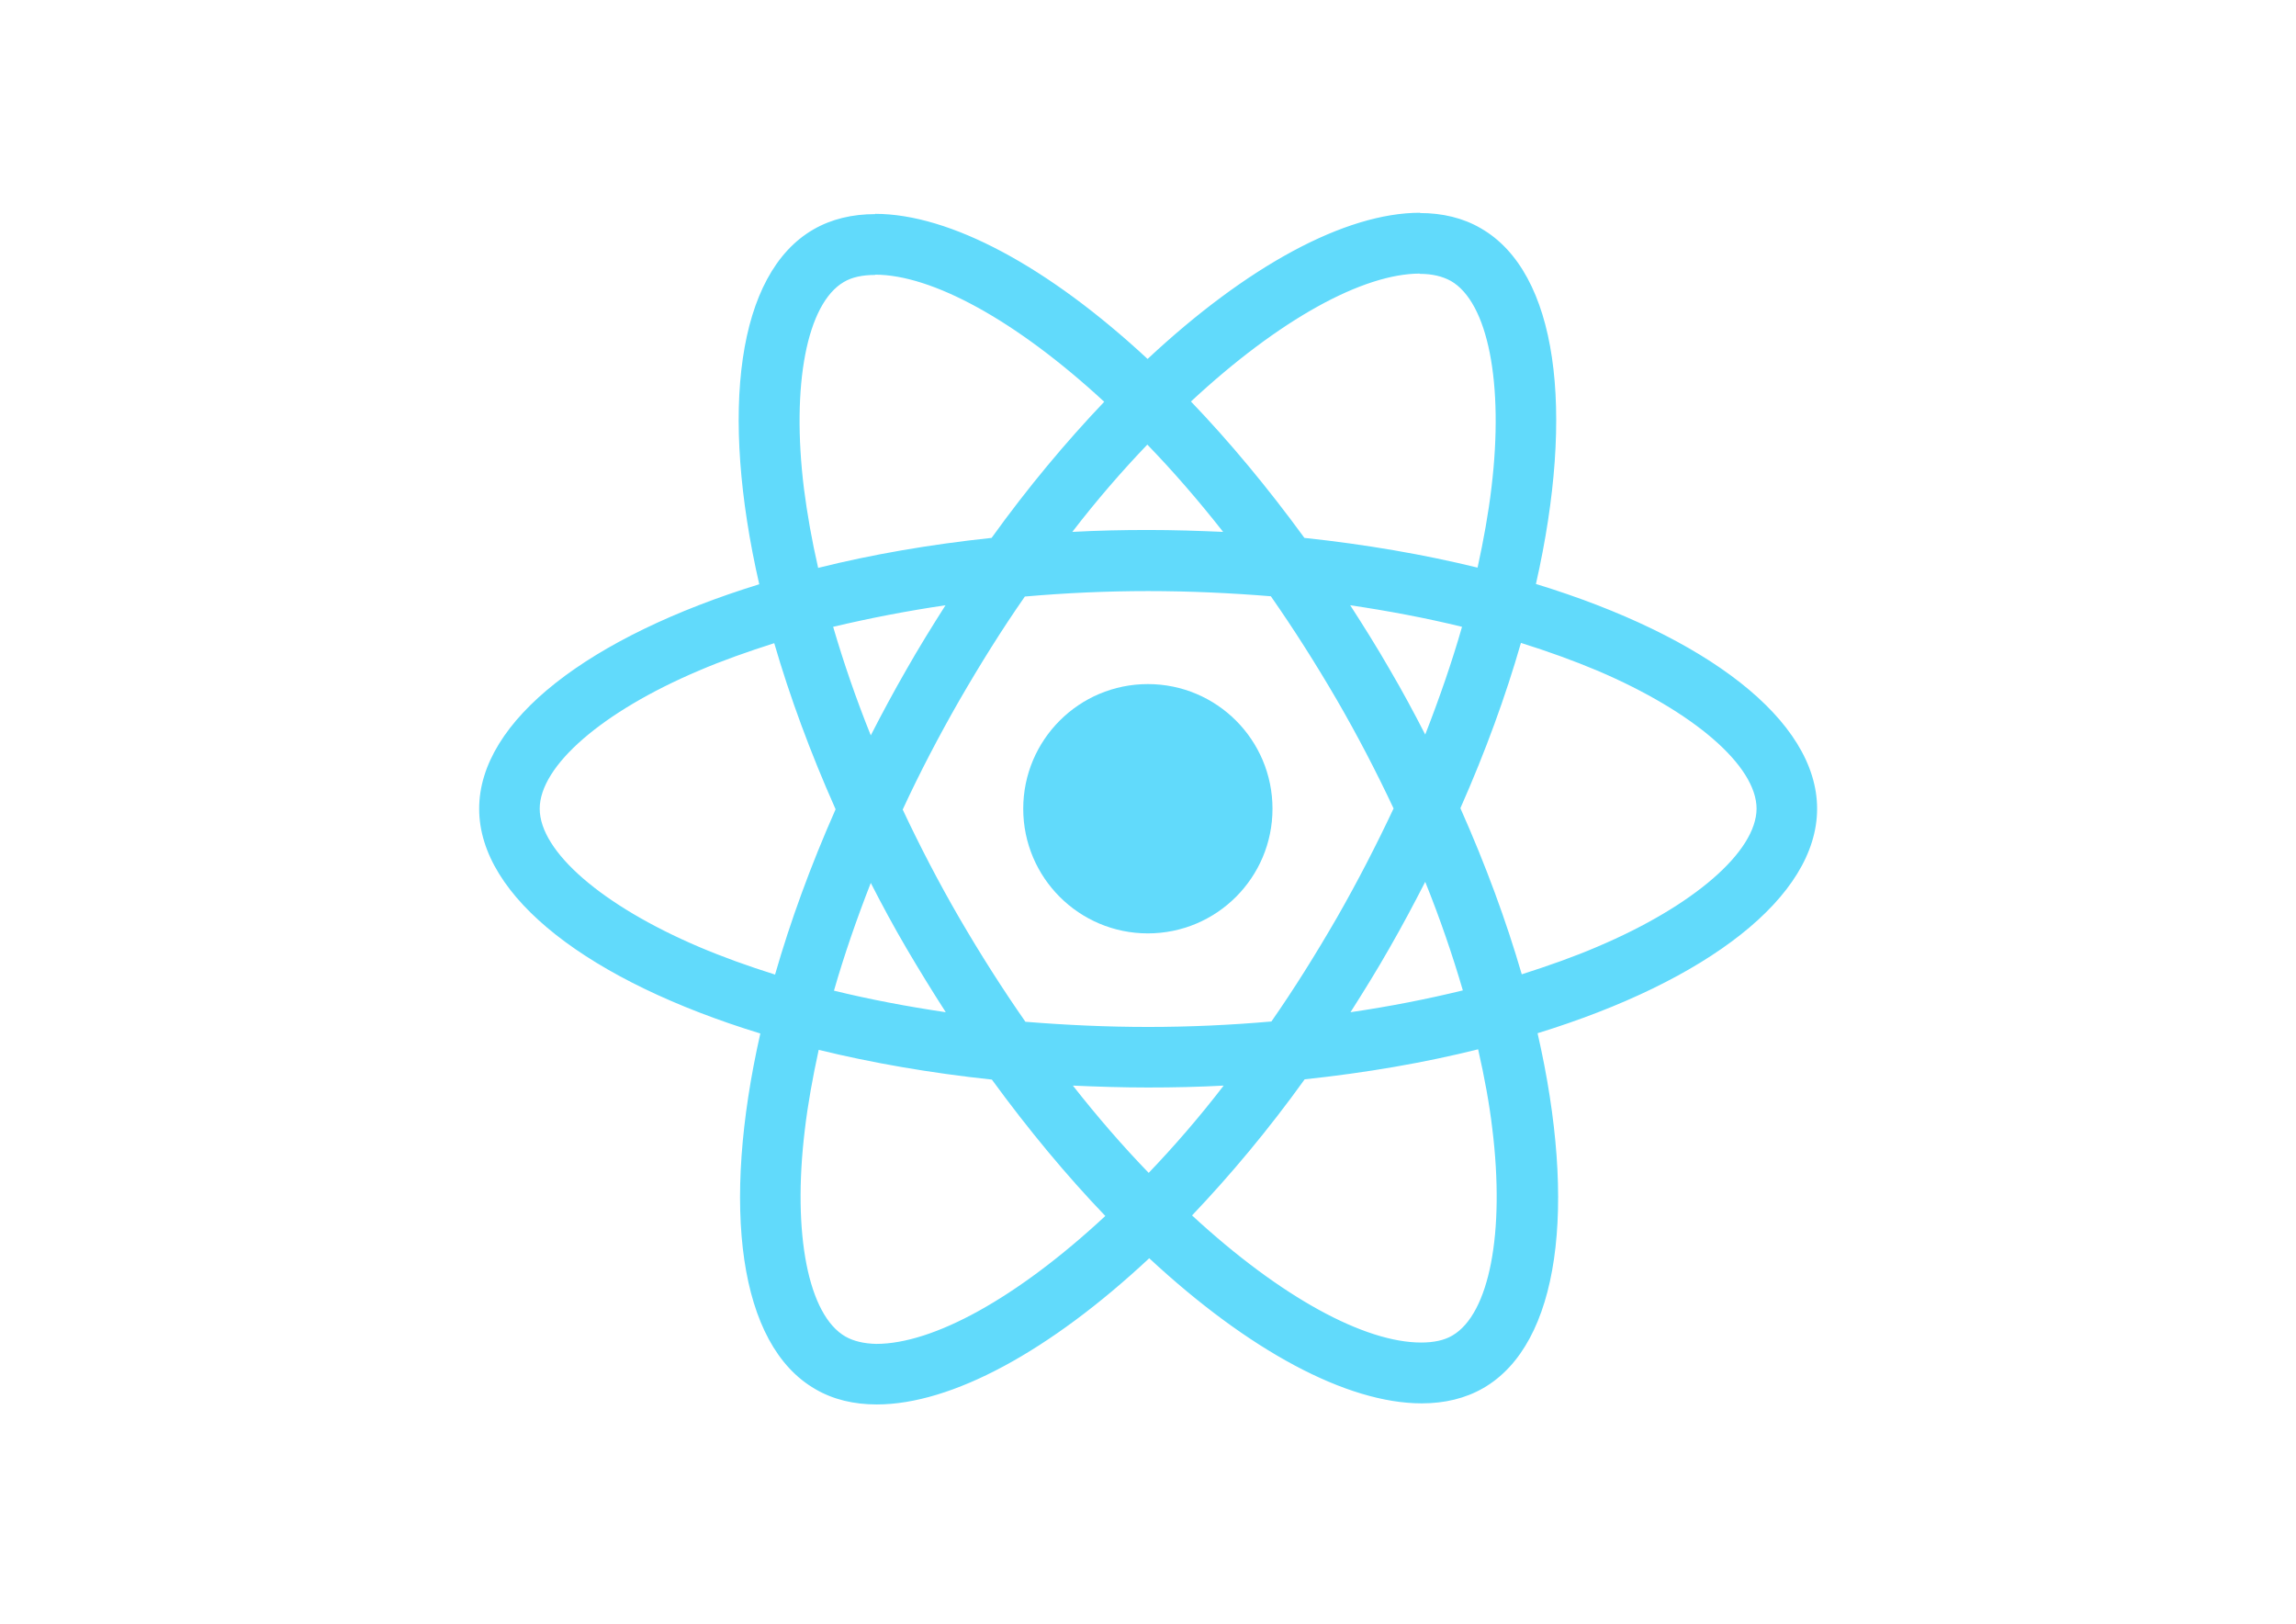
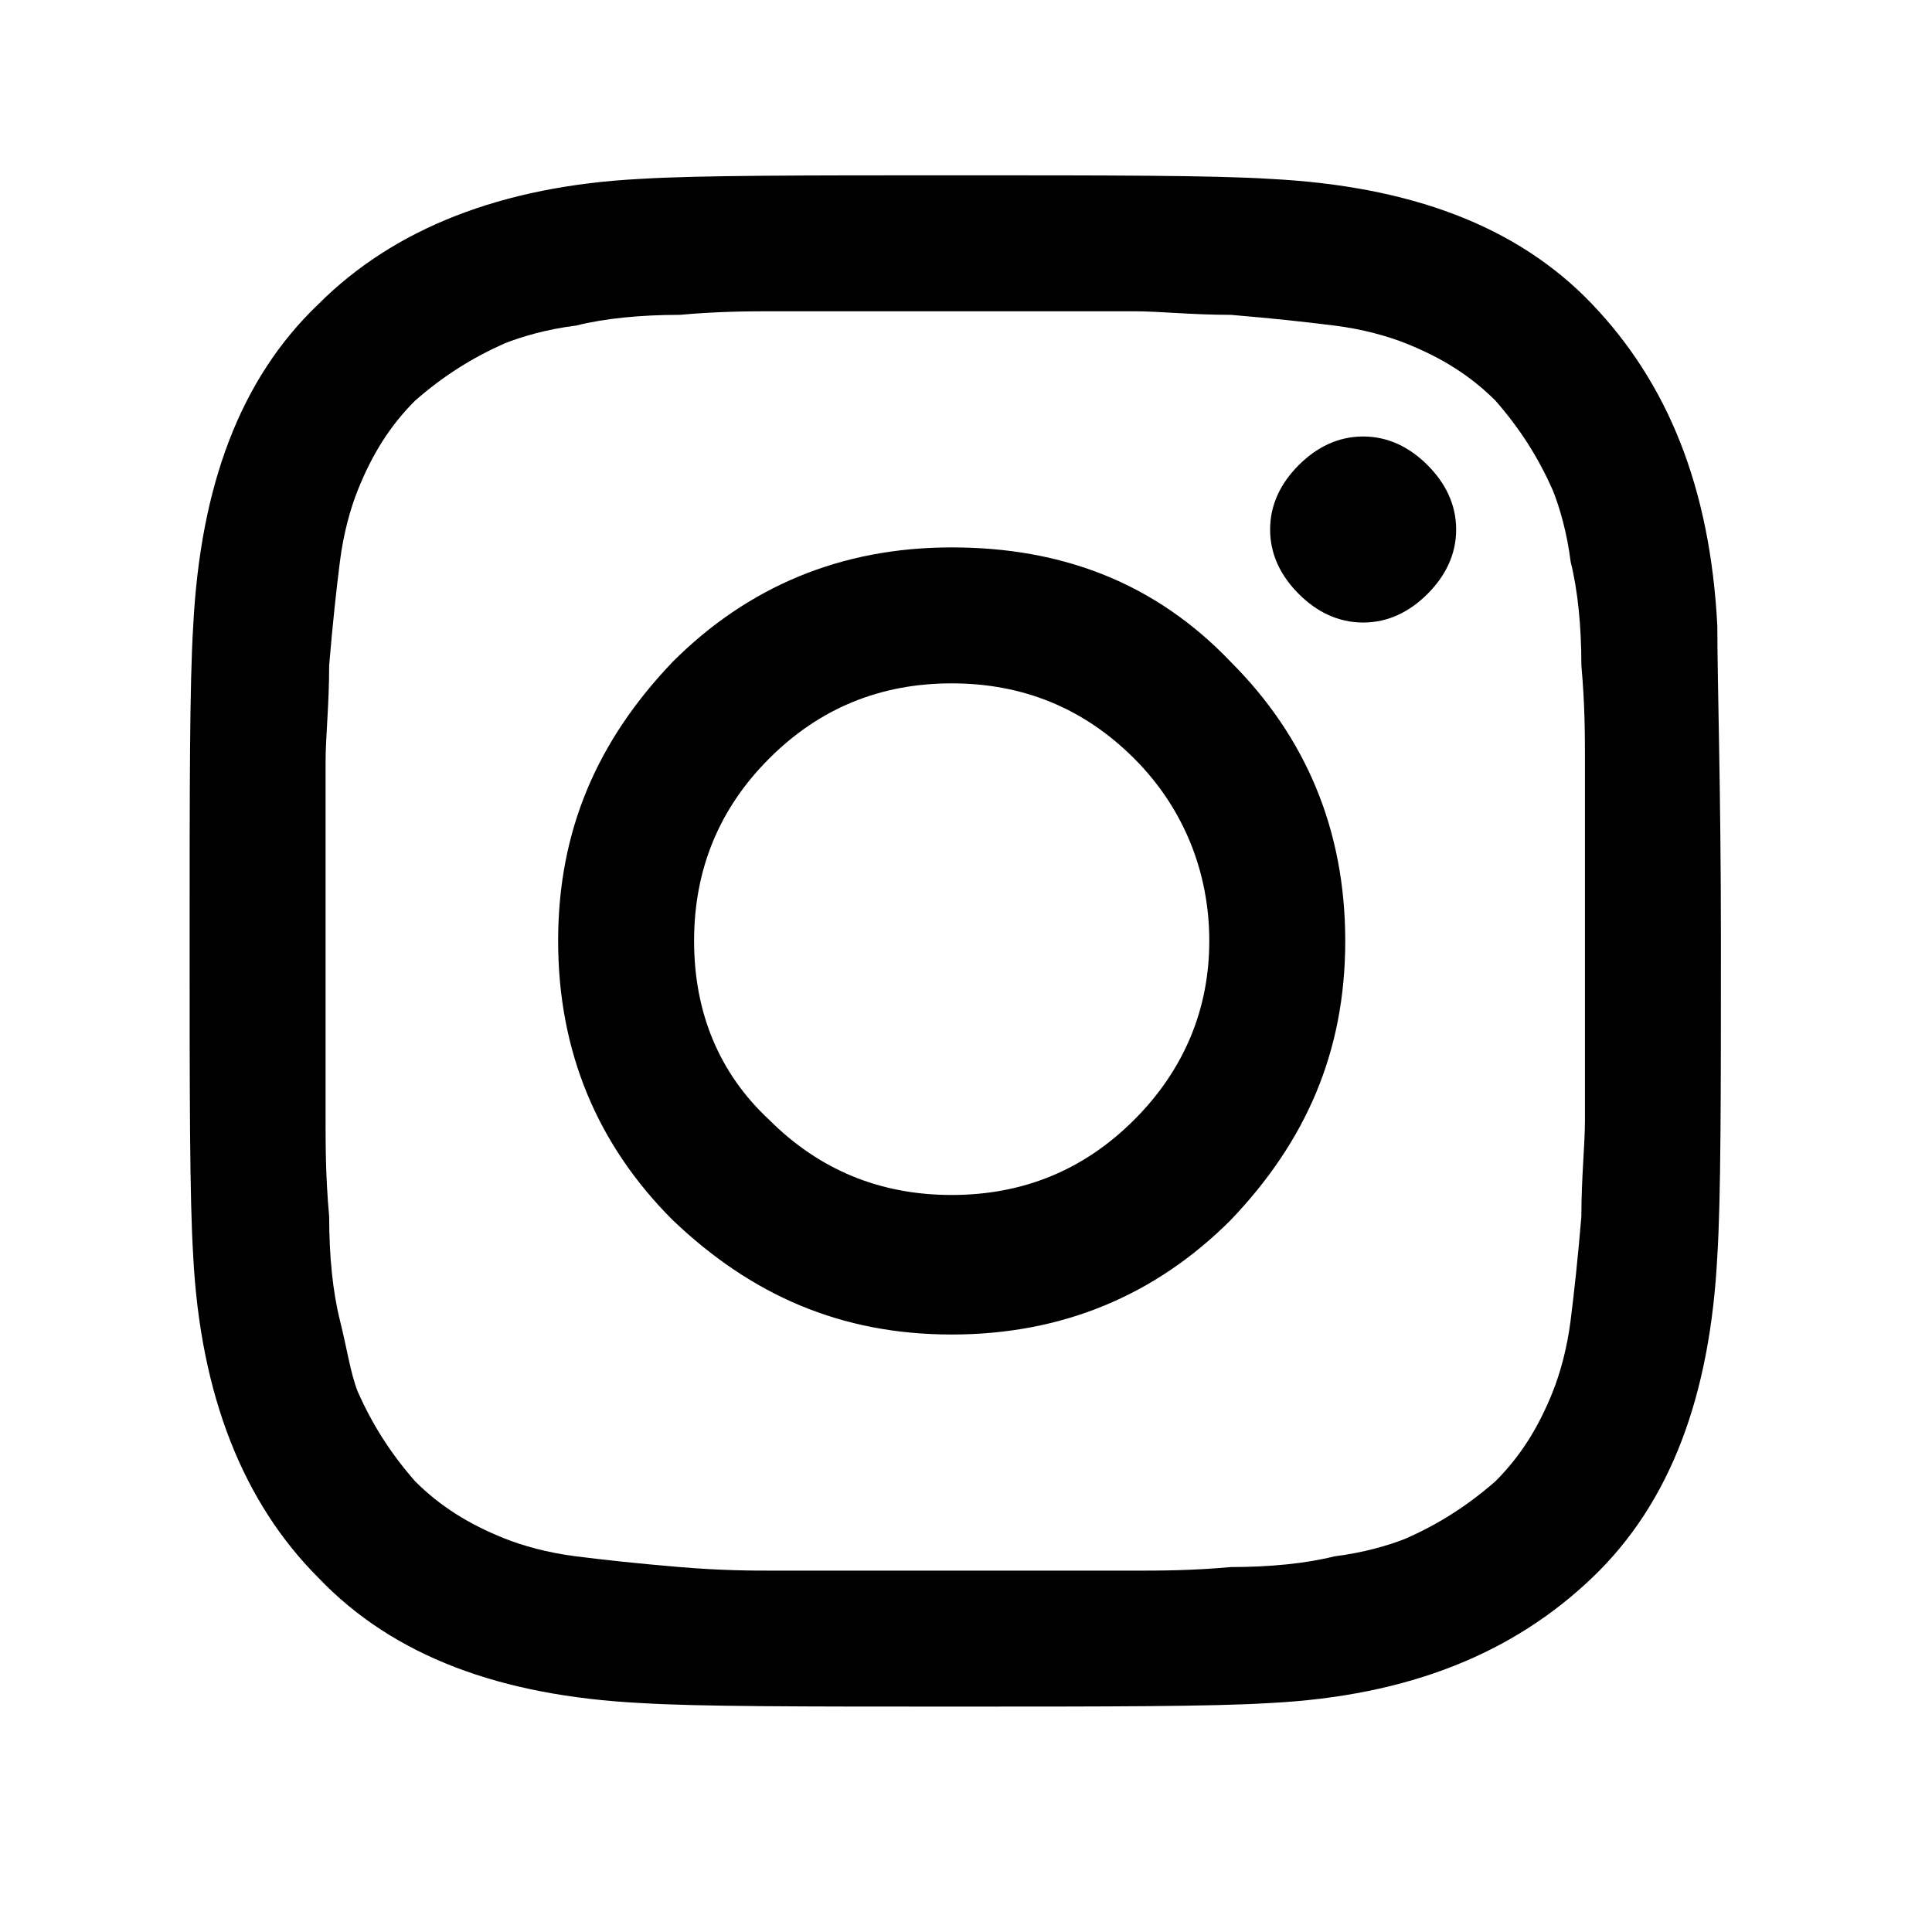
- <svg xmlns="http://www.w3.org/2000/svg" viewBox="0 0 841.9 595.3">
-   <g fill="#61DAFB">
-     <path d="M666.3 296.5c0-32.5-40.7-63.3-103.1-82.4 14.4-63.6 8-114.2-20.2-130.4-6.5-3.8-14.1-5.6-22.4-5.6v22.3c4.6 0 8.3.9 11.4 2.6 13.6 7.8 19.5 37.5 14.9 75.7-1.1 9.4-2.9 19.3-5.1 29.4-19.6-4.8-41-8.5-63.5-10.9-13.5-18.5-27.5-35.3-41.6-50 32.6-30.3 63.2-46.9 84-46.9V78c-27.5 0-63.5 19.6-99.9 53.6-36.4-33.8-72.4-53.2-99.9-53.2v22.3c20.7 0 51.4 16.5 84 46.6-14 14.7-28 31.4-41.3 49.9-22.6 2.4-44 6.1-63.6 11-2.3-10-4-19.7-5.2-29-4.7-38.2 1.1-67.9 14.6-75.8 3-1.8 6.9-2.6 11.5-2.6V78.5c-8.4 0-16 1.8-22.6 5.6-28.1 16.2-34.4 66.7-19.9 130.1-62.2 19.2-102.7 49.9-102.7 82.3 0 32.5 40.7 63.3 103.1 82.4-14.4 63.6-8 114.2 20.2 130.4 6.5 3.8 14.1 5.6 22.5 5.6 27.5 0 63.5-19.6 99.9-53.6 36.4 33.8 72.4 53.2 99.9 53.2 8.4 0 16-1.8 22.6-5.6 28.1-16.2 34.4-66.7 19.9-130.1 62-19.1 102.5-49.9 102.5-82.3zm-130.2-66.7c-3.7 12.9-8.3 26.2-13.5 39.5-4.1-8-8.4-16-13.1-24-4.6-8-9.5-15.8-14.4-23.4 14.2 2.1 27.9 4.7 41 7.9zm-45.8 106.5c-7.8 13.5-15.8 26.3-24.1 38.2-14.9 1.3-30 2-45.2 2-15.1 0-30.2-.7-45-1.9-8.3-11.9-16.4-24.6-24.2-38-7.6-13.1-14.5-26.4-20.8-39.8 6.2-13.4 13.2-26.8 20.7-39.9 7.8-13.5 15.8-26.3 24.1-38.2 14.9-1.3 30-2 45.2-2 15.1 0 30.2.7 45 1.9 8.3 11.9 16.4 24.6 24.2 38 7.6 13.1 14.5 26.4 20.8 39.8-6.3 13.4-13.2 26.8-20.7 39.9zm32.3-13c5.4 13.4 10 26.8 13.8 39.8-13.1 3.2-26.9 5.9-41.2 8 4.9-7.7 9.8-15.6 14.4-23.7 4.6-8 8.9-16.1 13-24.1zM421.2 430c-9.3-9.6-18.6-20.3-27.8-32 9 .4 18.2.7 27.5.7 9.4 0 18.7-.2 27.8-.7-9 11.7-18.3 22.4-27.5 32zm-74.4-58.9c-14.2-2.1-27.9-4.7-41-7.9 3.7-12.9 8.3-26.2 13.5-39.5 4.1 8 8.4 16 13.1 24 4.7 8 9.5 15.8 14.4 23.4zM420.7 163c9.3 9.6 18.6 20.3 27.8 32-9-.4-18.2-.7-27.5-.7-9.4 0-18.7.2-27.8.7 9-11.7 18.3-22.4 27.5-32zm-74 58.9c-4.9 7.7-9.8 15.6-14.4 23.7-4.6 8-8.9 16-13 24-5.4-13.4-10-26.8-13.8-39.8 13.1-3.1 26.9-5.8 41.2-7.9zm-90.5 125.2c-35.4-15.1-58.3-34.9-58.3-50.6 0-15.7 22.9-35.6 58.3-50.6 8.6-3.7 18-7 27.7-10.1 5.7 19.6 13.2 40 22.5 60.9-9.2 20.8-16.6 41.1-22.2 60.6-9.9-3.1-19.3-6.5-28-10.2zM310 490c-13.6-7.8-19.5-37.5-14.9-75.7 1.1-9.4 2.9-19.3 5.1-29.4 19.6 4.8 41 8.5 63.5 10.9 13.5 18.5 27.5 35.3 41.6 50-32.6 30.3-63.2 46.9-84 46.9-4.5-.1-8.3-1-11.3-2.7zm237.2-76.2c4.7 38.2-1.1 67.9-14.6 75.8-3 1.8-6.9 2.6-11.5 2.6-20.7 0-51.4-16.5-84-46.6 14-14.7 28-31.4 41.3-49.9 22.6-2.4 44-6.1 63.6-11 2.3 10.1 4.1 19.8 5.2 29.1zm38.5-66.7c-8.6 3.7-18 7-27.7 10.1-5.7-19.6-13.2-40-22.5-60.9 9.2-20.8 16.6-41.1 22.2-60.6 9.9 3.1 19.3 6.5 28.1 10.2 35.4 15.1 58.3 34.9 58.3 50.6-.1 15.7-23 35.6-58.4 50.6zM320.8 78.4z" />
-     <circle cx="420.9" cy="296.5" r="45.7" />
-     <path d="M520.5 78.1z" />
+ <svg xmlns="http://www.w3.org/2000/svg" version="1.1" id="Layer_1" x="0px" y="0px" viewBox="0 0 54 54" style="enable-background:new 0 0 54 54;" xml:space="preserve">
+   <style type="text/css">
+ 	.st0{fill:none;}
+ </style>
+   <g>
+     <rect x="-0.2" y="0.1" class="st0" width="53.8" height="53.4" />
+     <path d="M48.1,26.3c0,4.3,0,7.2-0.1,8.8c-0.2,3.9-1.3,6.9-3.5,9s-5.1,3.3-9,3.5c-1.6,0.1-4.6,0.1-8.8,0.1c-4.3,0-7.2,0-8.8-0.1   c-3.9-0.2-6.9-1.3-9-3.5c-2.1-2.1-3.3-5.1-3.5-9c-0.1-1.6-0.1-4.6-0.1-8.8s0-7.2,0.1-8.8c0.2-3.9,1.3-6.9,3.5-9   c2.1-2.1,5.1-3.3,9-3.5c1.6-0.1,4.6-0.1,8.8-0.1c4.3,0,7.2,0,8.8,0.1c3.9,0.2,6.9,1.3,9,3.5s3.3,5.1,3.5,9   C48,19.1,48.1,22,48.1,26.3z M28.8,8.7c-1.3,0-2,0-2.1,0c-0.1,0-0.8,0-2.1,0c-1.3,0-2.3,0-2.9,0c-0.7,0-1.6,0-2.7,0.1   c-1.1,0-2.1,0.1-2.9,0.3c-0.8,0.1-1.5,0.3-2,0.5c-0.9,0.4-1.7,0.9-2.5,1.6c-0.7,0.7-1.2,1.5-1.6,2.5c-0.2,0.5-0.4,1.2-0.5,2   s-0.2,1.7-0.3,2.9c0,1.1-0.1,2-0.1,2.7c0,0.7,0,1.7,0,2.9c0,1.3,0,2,0,2.1s0,0.8,0,2.1c0,1.3,0,2.3,0,2.9c0,0.7,0,1.6,0.1,2.7   c0,1.1,0.1,2.1,0.3,2.9s0.3,1.5,0.5,2c0.4,0.9,0.9,1.7,1.6,2.5c0.7,0.7,1.5,1.2,2.5,1.6c0.5,0.2,1.2,0.4,2,0.5   c0.8,0.1,1.7,0.2,2.9,0.3s2,0.1,2.7,0.1c0.7,0,1.7,0,2.9,0c1.3,0,2,0,2.1,0c0.1,0,0.8,0,2.1,0c1.3,0,2.3,0,2.9,0   c0.7,0,1.6,0,2.7-0.1c1.1,0,2.1-0.1,2.9-0.3c0.8-0.1,1.5-0.3,2-0.5c0.9-0.4,1.7-0.9,2.5-1.6c0.7-0.7,1.2-1.5,1.6-2.5   c0.2-0.5,0.4-1.2,0.5-2c0.1-0.8,0.2-1.7,0.3-2.9c0-1.1,0.1-2,0.1-2.7c0-0.7,0-1.7,0-2.9c0-1.3,0-2,0-2.1s0-0.8,0-2.1   c0-1.3,0-2.3,0-2.9c0-0.7,0-1.6-0.1-2.7c0-1.1-0.1-2.1-0.3-2.9c-0.1-0.8-0.3-1.5-0.5-2c-0.4-0.9-0.9-1.7-1.6-2.5   c-0.7-0.7-1.5-1.2-2.5-1.6c-0.5-0.2-1.2-0.4-2-0.5c-0.8-0.1-1.7-0.2-2.9-0.3c-1.1,0-2-0.1-2.7-0.1C31.1,8.7,30.1,8.7,28.8,8.7z    M34.4,18.5c2.1,2.1,3.2,4.7,3.2,7.8s-1.1,5.6-3.2,7.8c-2.1,2.1-4.7,3.2-7.8,3.2c-3.1,0-5.6-1.1-7.8-3.2c-2.1-2.1-3.2-4.7-3.2-7.8   s1.1-5.6,3.2-7.8c2.1-2.1,4.7-3.2,7.8-3.2C29.7,15.3,32.3,16.3,34.4,18.5z M31.7,31.3c1.4-1.4,2.1-3.1,2.1-5s-0.7-3.7-2.1-5.1   c-1.4-1.4-3.1-2.1-5.1-2.1c-2,0-3.7,0.7-5.1,2.1s-2.1,3.1-2.1,5.1s0.7,3.7,2.1,5c1.4,1.4,3.1,2.1,5.1,2.1   C28.6,33.4,30.3,32.7,31.7,31.3z M39.9,13c0.5,0.5,0.8,1.1,0.8,1.8c0,0.7-0.3,1.3-0.8,1.8c-0.5,0.5-1.1,0.8-1.8,0.8   s-1.3-0.3-1.8-0.8c-0.5-0.5-0.8-1.1-0.8-1.8c0-0.7,0.3-1.3,0.8-1.8c0.5-0.5,1.1-0.8,1.8-0.8S39.4,12.5,39.9,13z" />
  </g>
</svg>
